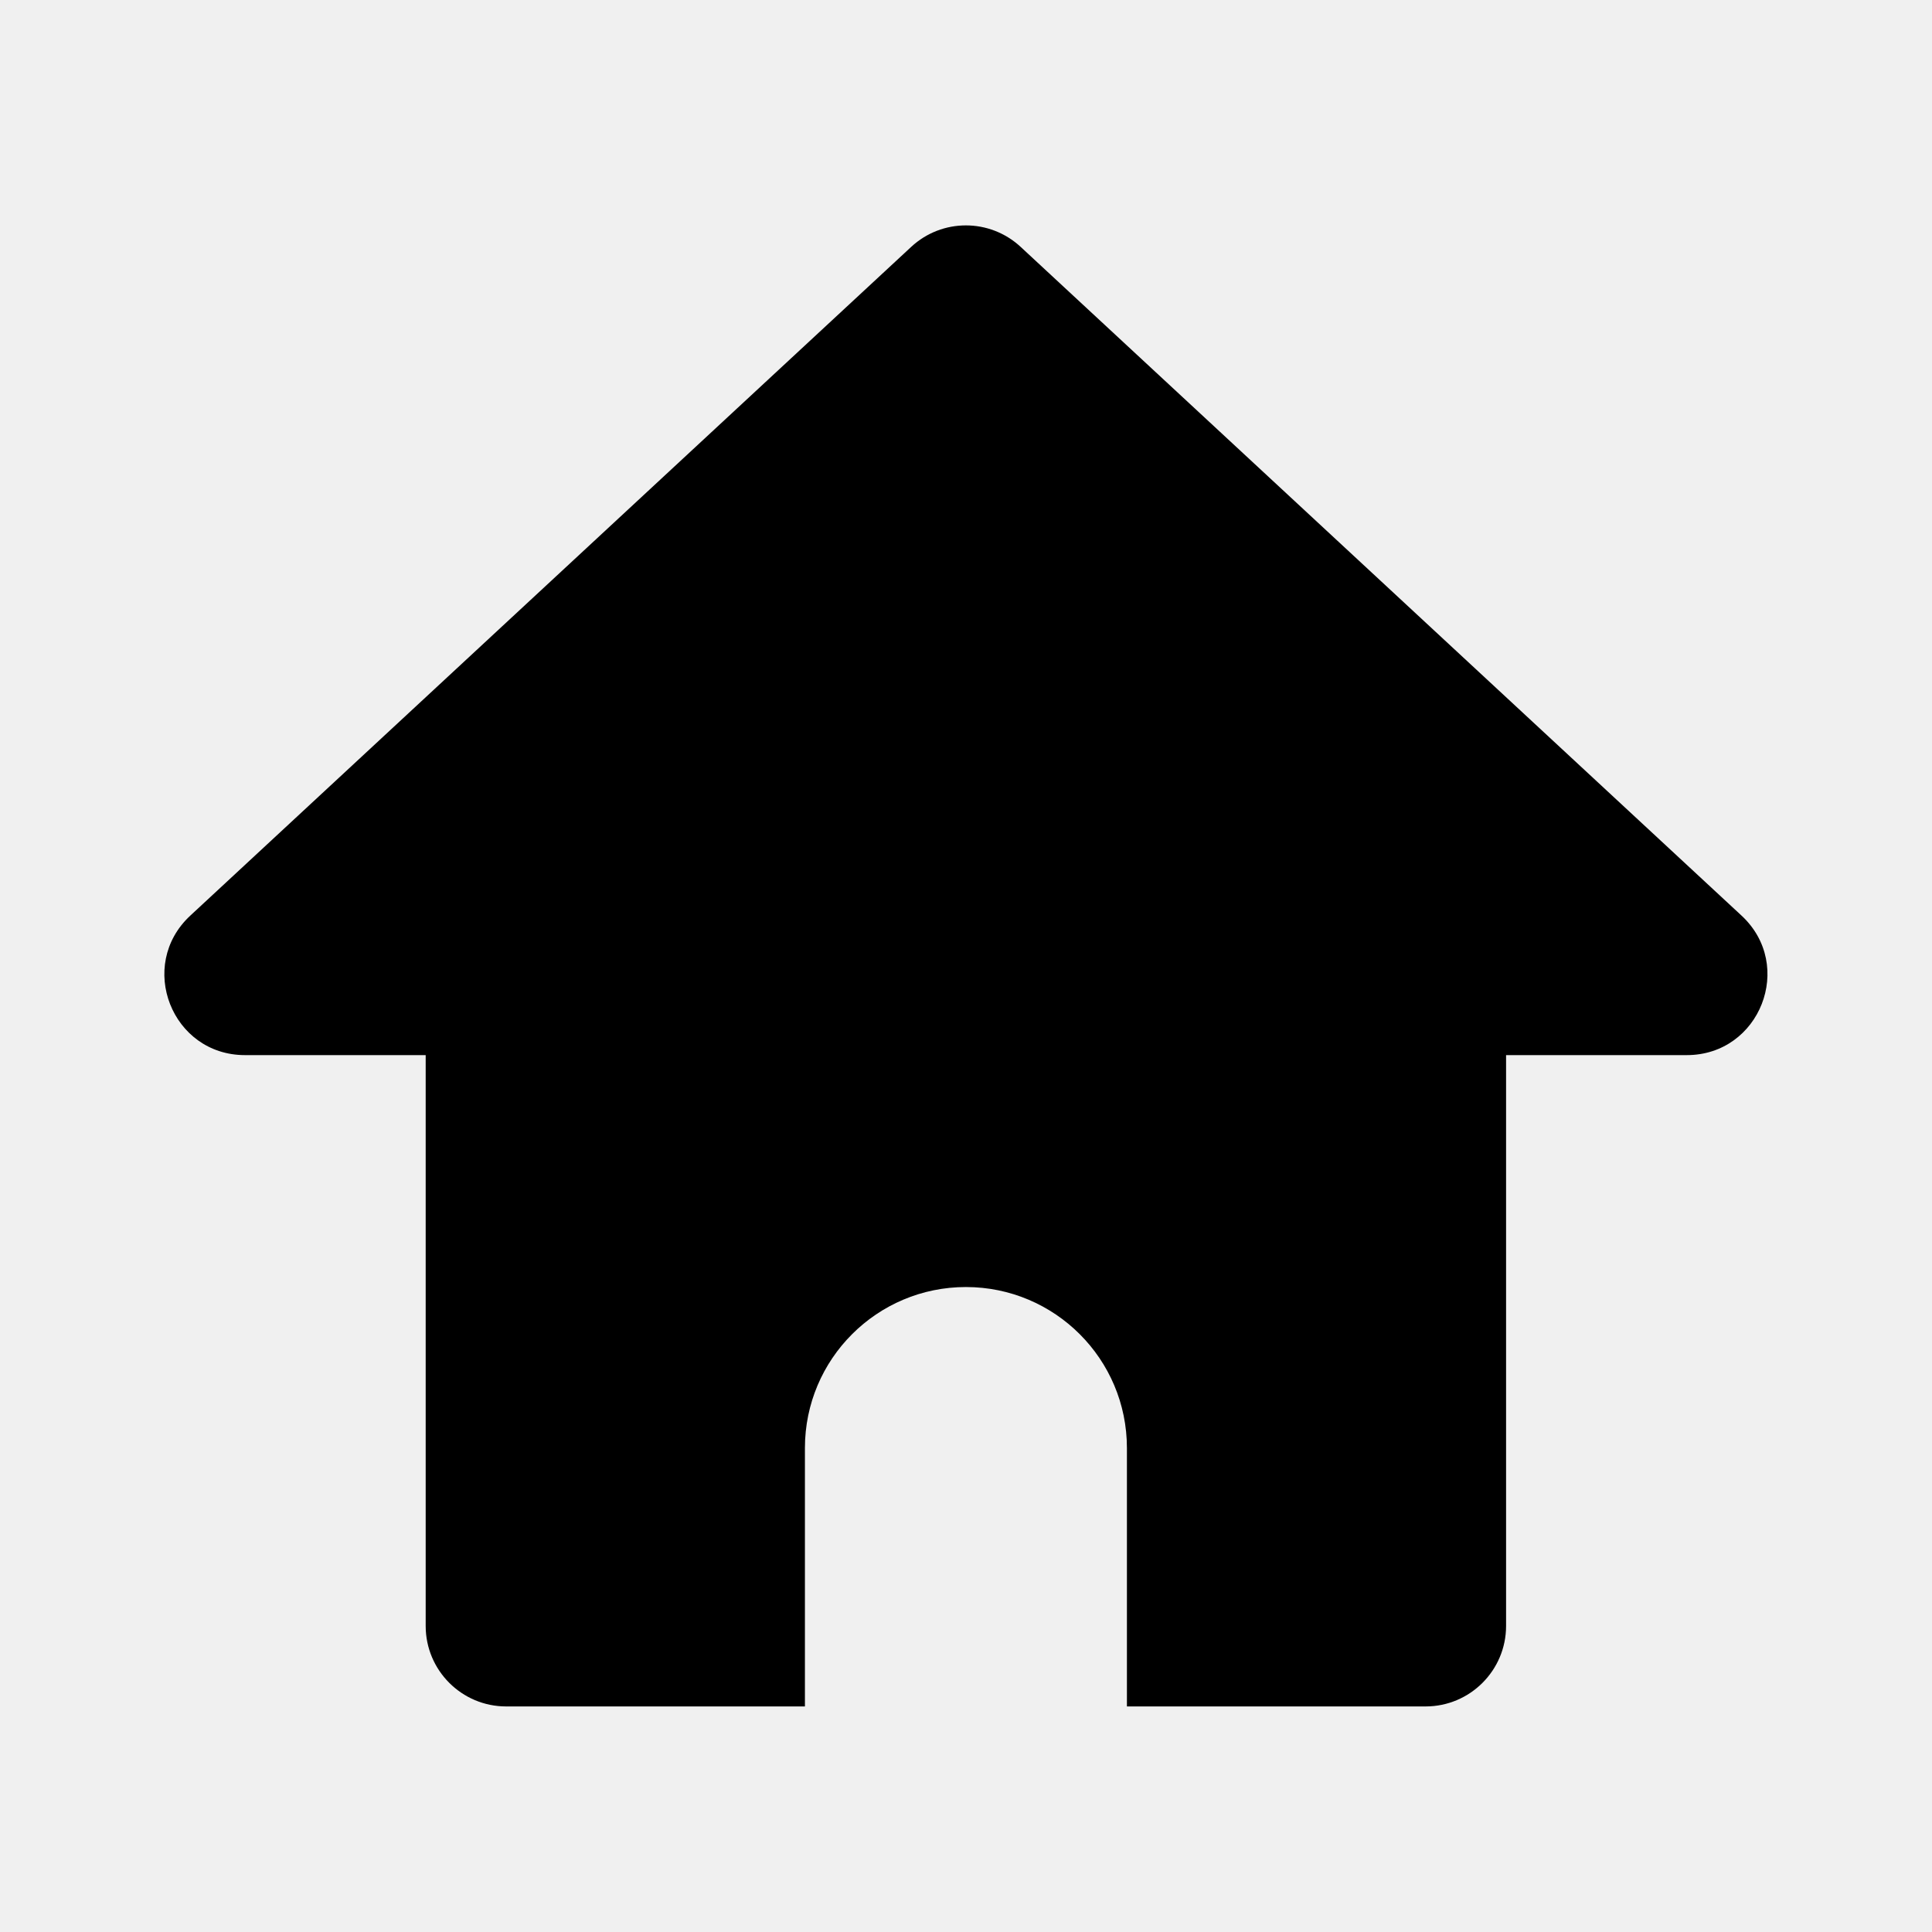
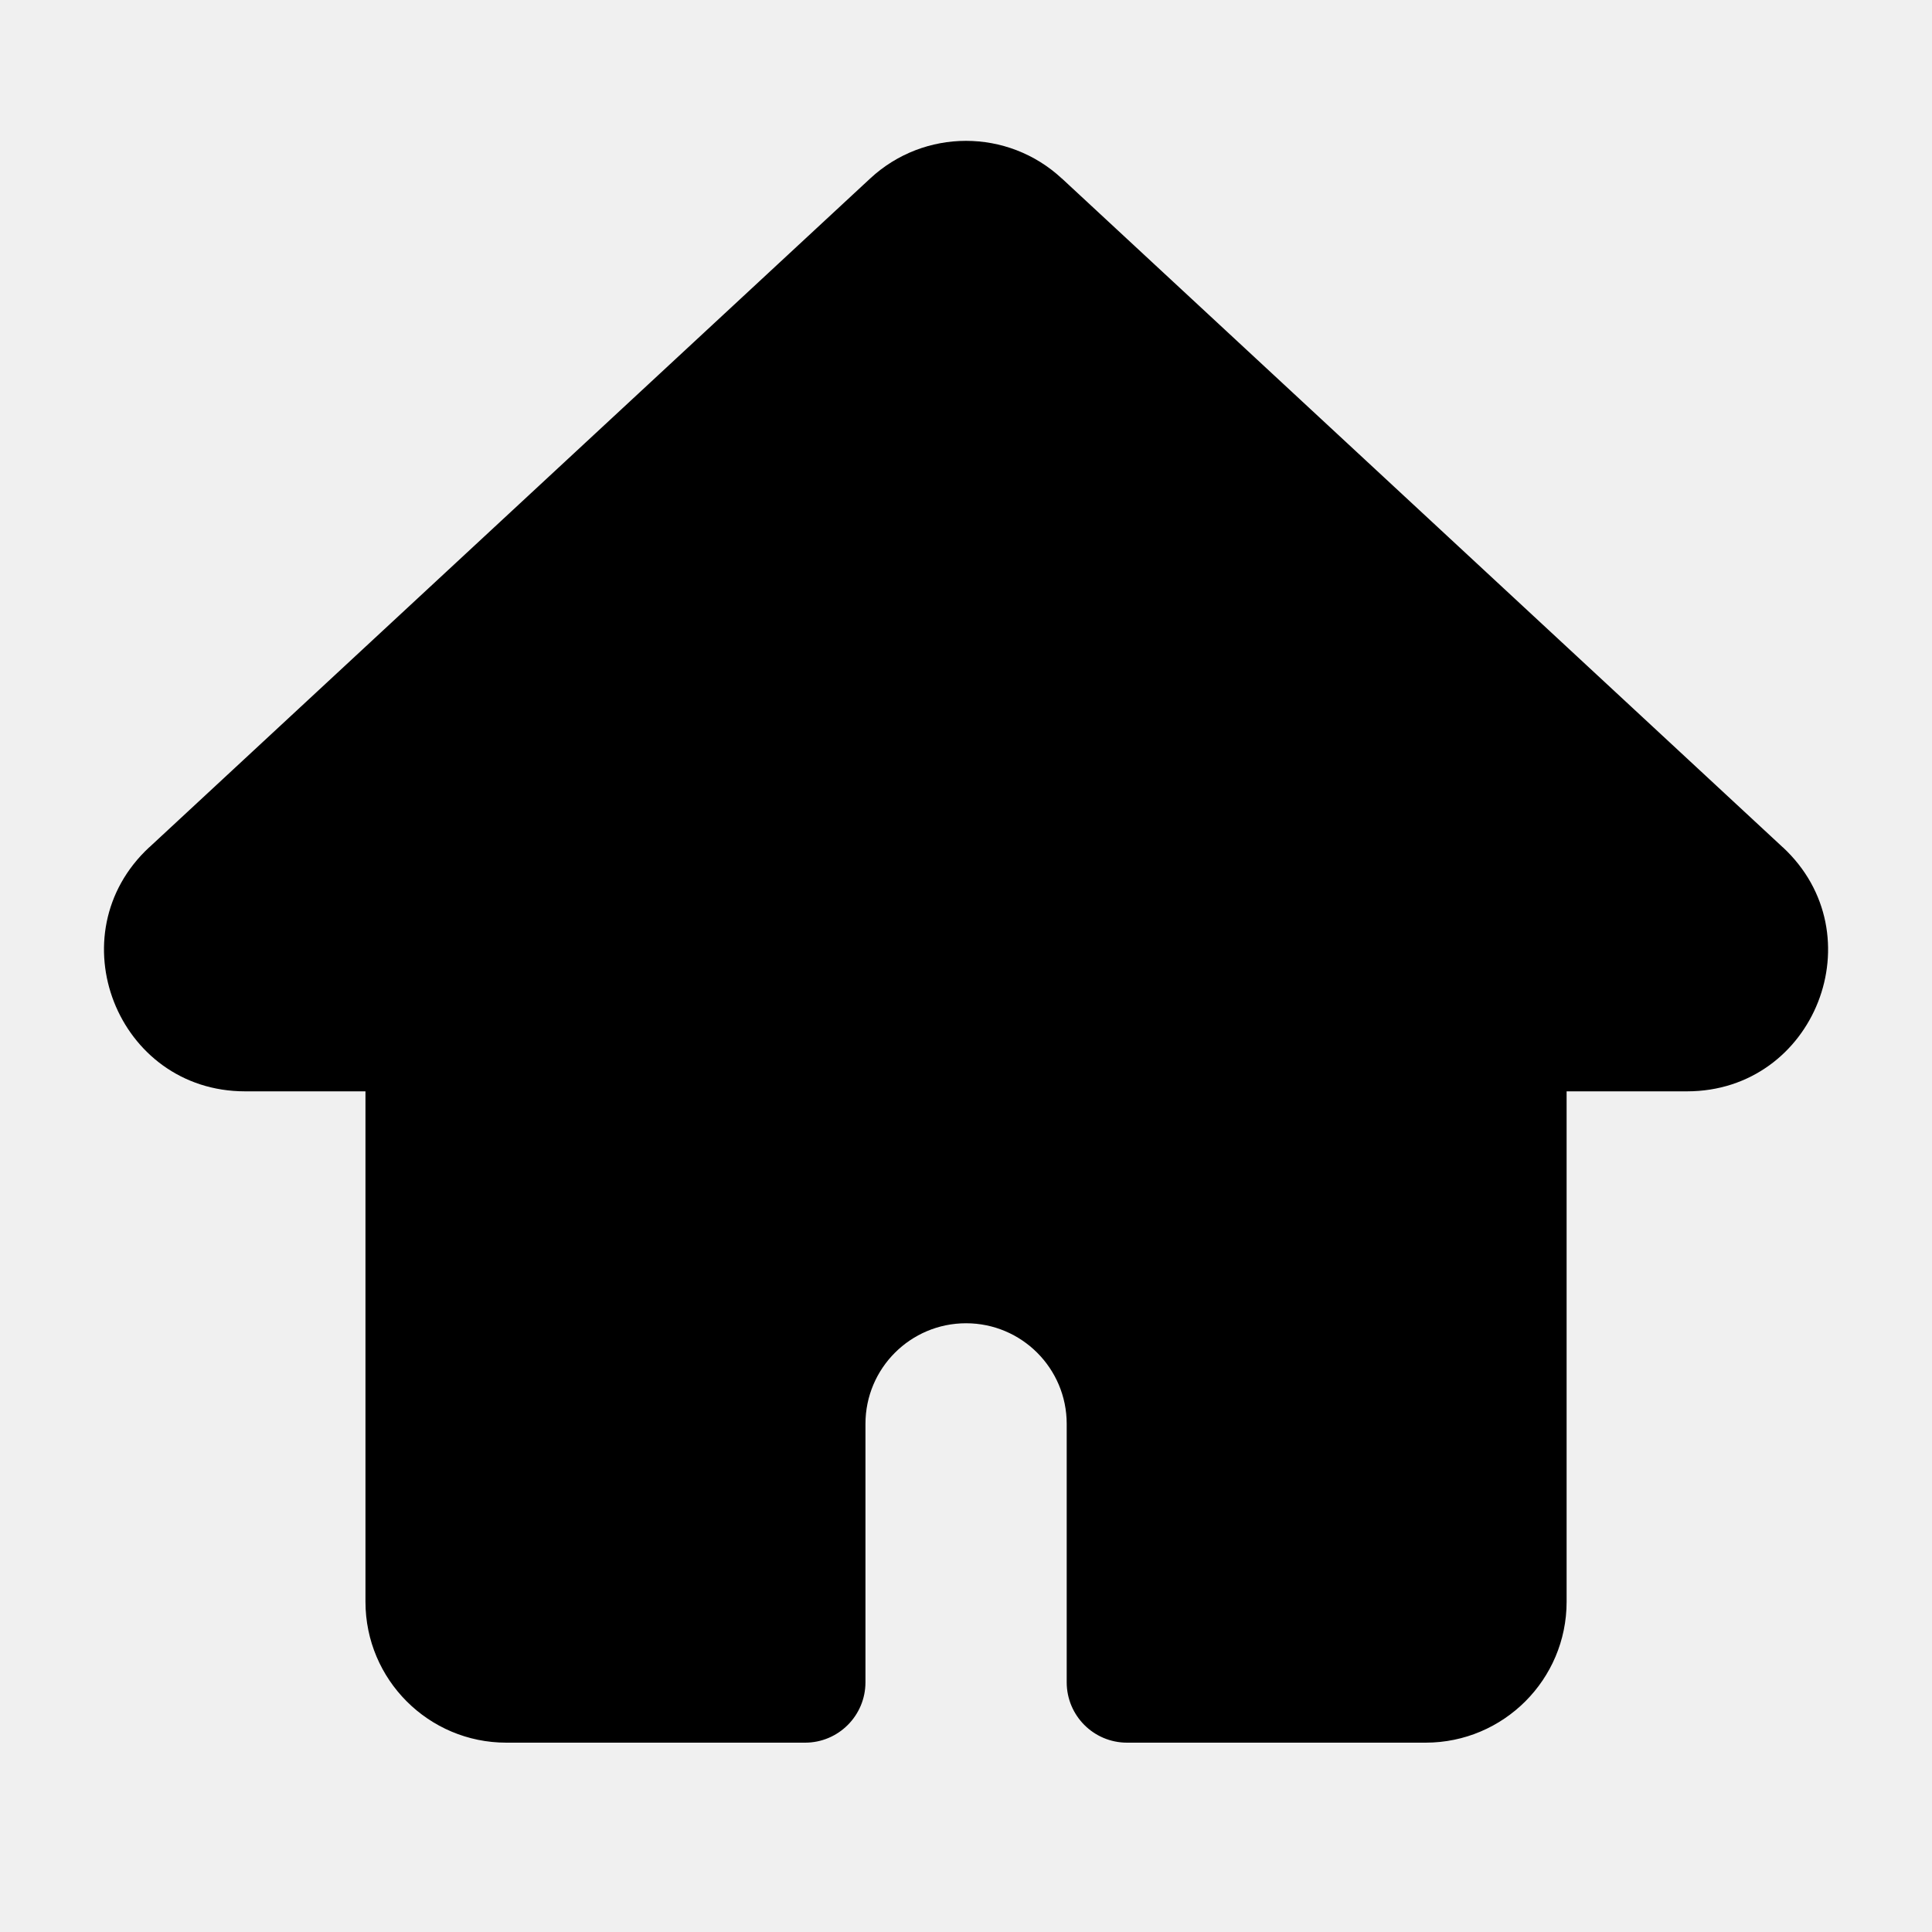
<svg xmlns="http://www.w3.org/2000/svg" width="24" height="24" viewBox="0 0 24 24" fill="none">
-   <g transform="translate(1.29 2.05)">
-     <path d="M10.029 1.017C10.412 0.661 11.005 0.661 11.389 1.017L20.344 9.324C21.011 9.943 20.573 11.057 19.664 11.057H17.419V18.148C17.419 18.7 16.971 19.148 16.419 19.148H12.709V15.938C12.709 14.833 11.813 13.938 10.709 13.938C9.605 13.938 8.709 14.833 8.709 15.938V19.148H4.998C4.446 19.148 3.998 18.7 3.998 18.148V11.057H1.753C0.844 11.057 0.407 9.943 1.074 9.324L10.029 1.017Z" fill="currentColor" />
+   <g clip-path="url(#clip0_5022_1319)">
+     <path d="M11.32 2.767C11.704 2.411 12.297 2.411 12.68 2.767L21.636 11.074C22.302 11.693 21.865 12.807 20.956 12.807H18.711V19.898C18.711 20.45 18.263 20.898 17.711 20.898H14.001V17.688C14.001 16.583 13.105 15.688 12.001 15.688C10.896 15.688 10.001 16.583 10.001 17.688V20.898H6.29C5.738 20.898 5.29 20.45 5.29 19.898V12.807H3.045C2.136 12.807 1.698 11.693 2.365 11.074L11.32 2.767Z" fill="currentColor" />
+     <path d="M11.32 2.767L10.81 2.217L10.81 2.217L11.32 2.767ZM12.68 2.767L13.191 2.217L13.19 2.217L12.68 2.767ZM21.636 11.074L21.125 11.624L21.125 11.624L21.636 11.074ZM20.956 12.807V13.557H20.956L20.956 12.807ZM18.711 12.807V12.057C18.297 12.057 17.961 12.393 17.961 12.807H18.711ZM17.711 20.898V21.648H17.711L17.711 20.898ZM14.001 20.898H13.251C13.251 21.312 13.586 21.648 14.001 21.648V20.898ZM14.001 17.688H14.751V17.688L14.001 17.688ZM12.001 15.688L12.001 14.938H12.001V15.688ZM10.001 17.688L9.251 17.688V17.688H10.001ZM10.001 20.898V21.648C10.415 21.648 10.751 21.312 10.751 20.898H10.001ZM5.29 12.807H6.04C6.04 12.393 5.704 12.057 5.29 12.057V12.807ZM3.045 12.807L3.045 13.557H3.045V12.807ZM2.365 11.074L2.875 11.624L2.875 11.624L2.365 11.074ZM11.32 2.767L11.83 3.317C11.926 3.228 12.075 3.228 12.17 3.317L12.68 2.767L13.19 2.217C12.519 1.594 11.481 1.594 10.81 2.217L11.32 2.767ZM12.68 2.767L12.17 3.317L21.125 11.624L21.636 11.074L22.146 10.525L13.191 2.217L12.68 2.767ZM21.636 11.074L21.125 11.624C21.292 11.779 21.183 12.057 20.956 12.057L20.956 12.807L20.956 13.557C22.547 13.557 23.312 11.607 22.146 10.524L21.636 11.074ZM20.956 12.807V12.057H18.711V12.807V13.557H20.956V12.807ZM18.711 12.807H17.961V19.898H18.711H19.461V12.807H18.711ZM18.711 19.898H17.961C17.961 20.035 17.849 20.148 17.71 20.148L17.711 20.898L17.711 21.648C18.677 21.647 19.461 20.864 19.461 19.898H18.711ZM17.711 20.898V20.148H14.001V20.898V21.648H17.711V20.898ZM14.001 20.898H14.751V17.688H14.001H13.251V20.898H14.001ZM14.001 17.688L14.751 17.688C14.751 16.169 13.519 14.938 12.001 14.938L12.001 15.688L12.001 16.438C12.691 16.438 13.251 16.998 13.251 17.688L14.001 17.688ZM12.001 15.688V14.938C10.482 14.938 9.251 16.169 9.251 17.688L10.001 17.688L10.751 17.688C10.751 16.997 11.311 16.438 12.001 16.438V15.688ZM10.001 17.688H9.251V20.898H10.001H10.751V17.688H10.001ZM10.001 20.898V20.148H6.29V20.898V21.648H10.001V20.898ZM6.29 20.898V20.148C6.152 20.148 6.04 20.036 6.04 19.898H5.29H4.54C4.54 20.864 5.323 21.648 6.29 21.648V20.898ZM5.29 19.898H6.04V12.807H5.29H4.54V19.898H5.29ZM5.29 12.807V12.057H3.045V12.807V13.557H5.29V12.807ZM3.045 12.807L3.045 12.057C2.818 12.057 2.708 11.779 2.875 11.624L2.365 11.074L1.855 10.524C0.689 11.606 1.454 13.557 3.045 13.557L3.045 12.807ZM2.365 11.074L2.875 11.624L11.83 3.317L11.32 2.767L10.81 2.217L1.855 10.525L2.365 11.074Z" fill="currentColor" />
  </g>
+   <defs>
+     <clipPath id="clip0_5022_1319">
+       <rect width="24" height="24" fill="white" />
+     </clipPath>
+   </defs>
</svg>
